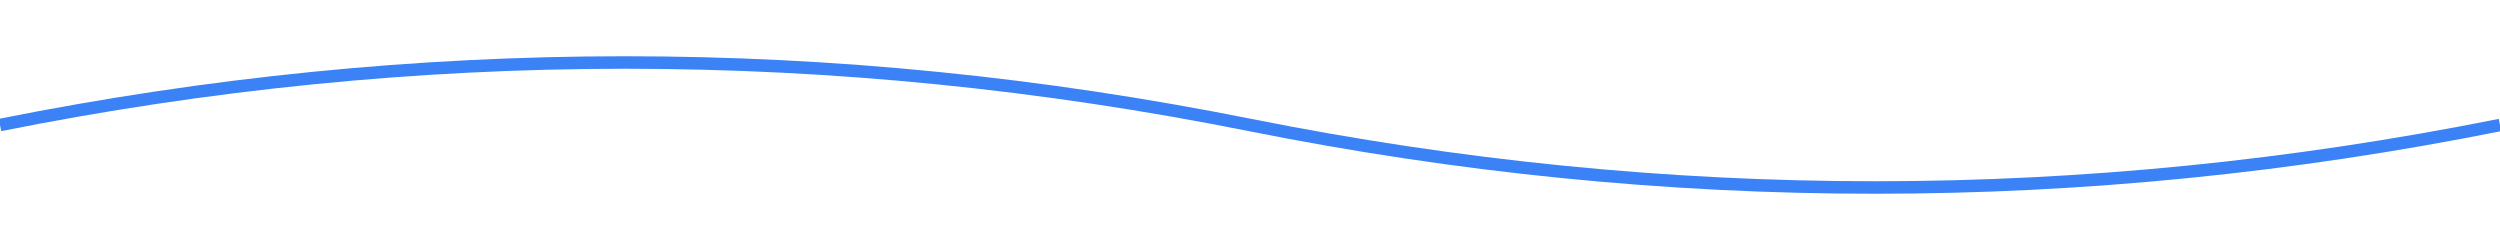
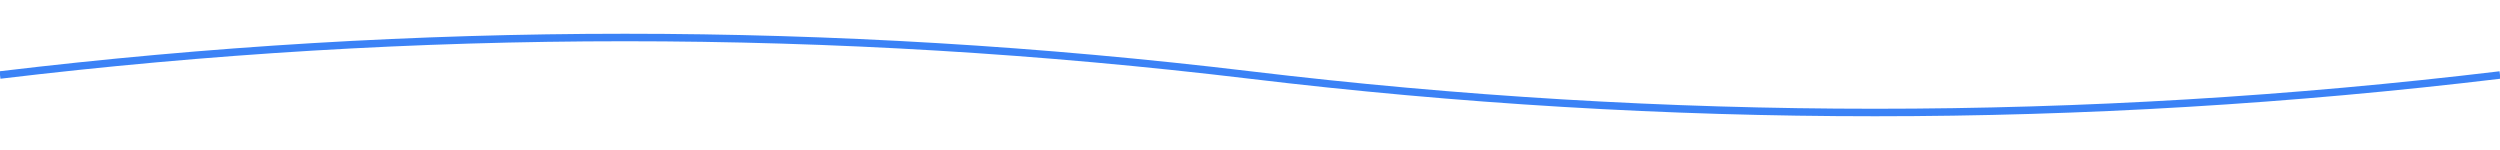
- <svg xmlns="http://www.w3.org/2000/svg" viewBox="0 0 600 60" width="100%">
-   <path d="M0 30 Q150 0 300 30 T600 30" stroke="#3b82f6" fill="none" stroke-width="3">
-     <animate attributeName="d" values="M0 30 Q150 0 300 30 T600 30;               M0 30 Q150 60 300 30 T600 30;               M0 30 Q150 0 300 30 T600 30" dur="2s" repeatCount="indefinite" />
+ <svg xmlns="http://www.w3.org/2000/svg" viewBox="0 0 1000 60" width="100%" height="60">
+   <path d="M0 30 Q250 0 500 30 T1000 30" stroke="#3b82f6" fill="none" stroke-width="3">
+     <animate attributeName="d" values="M0 30 Q250 0 500 30 T1000 30;               M0 30 Q250 60 500 30 T1000 30;               M0 30 Q250 0 500 30 T1000 30" dur="2s" repeatCount="indefinite" />
  </path>
</svg>
